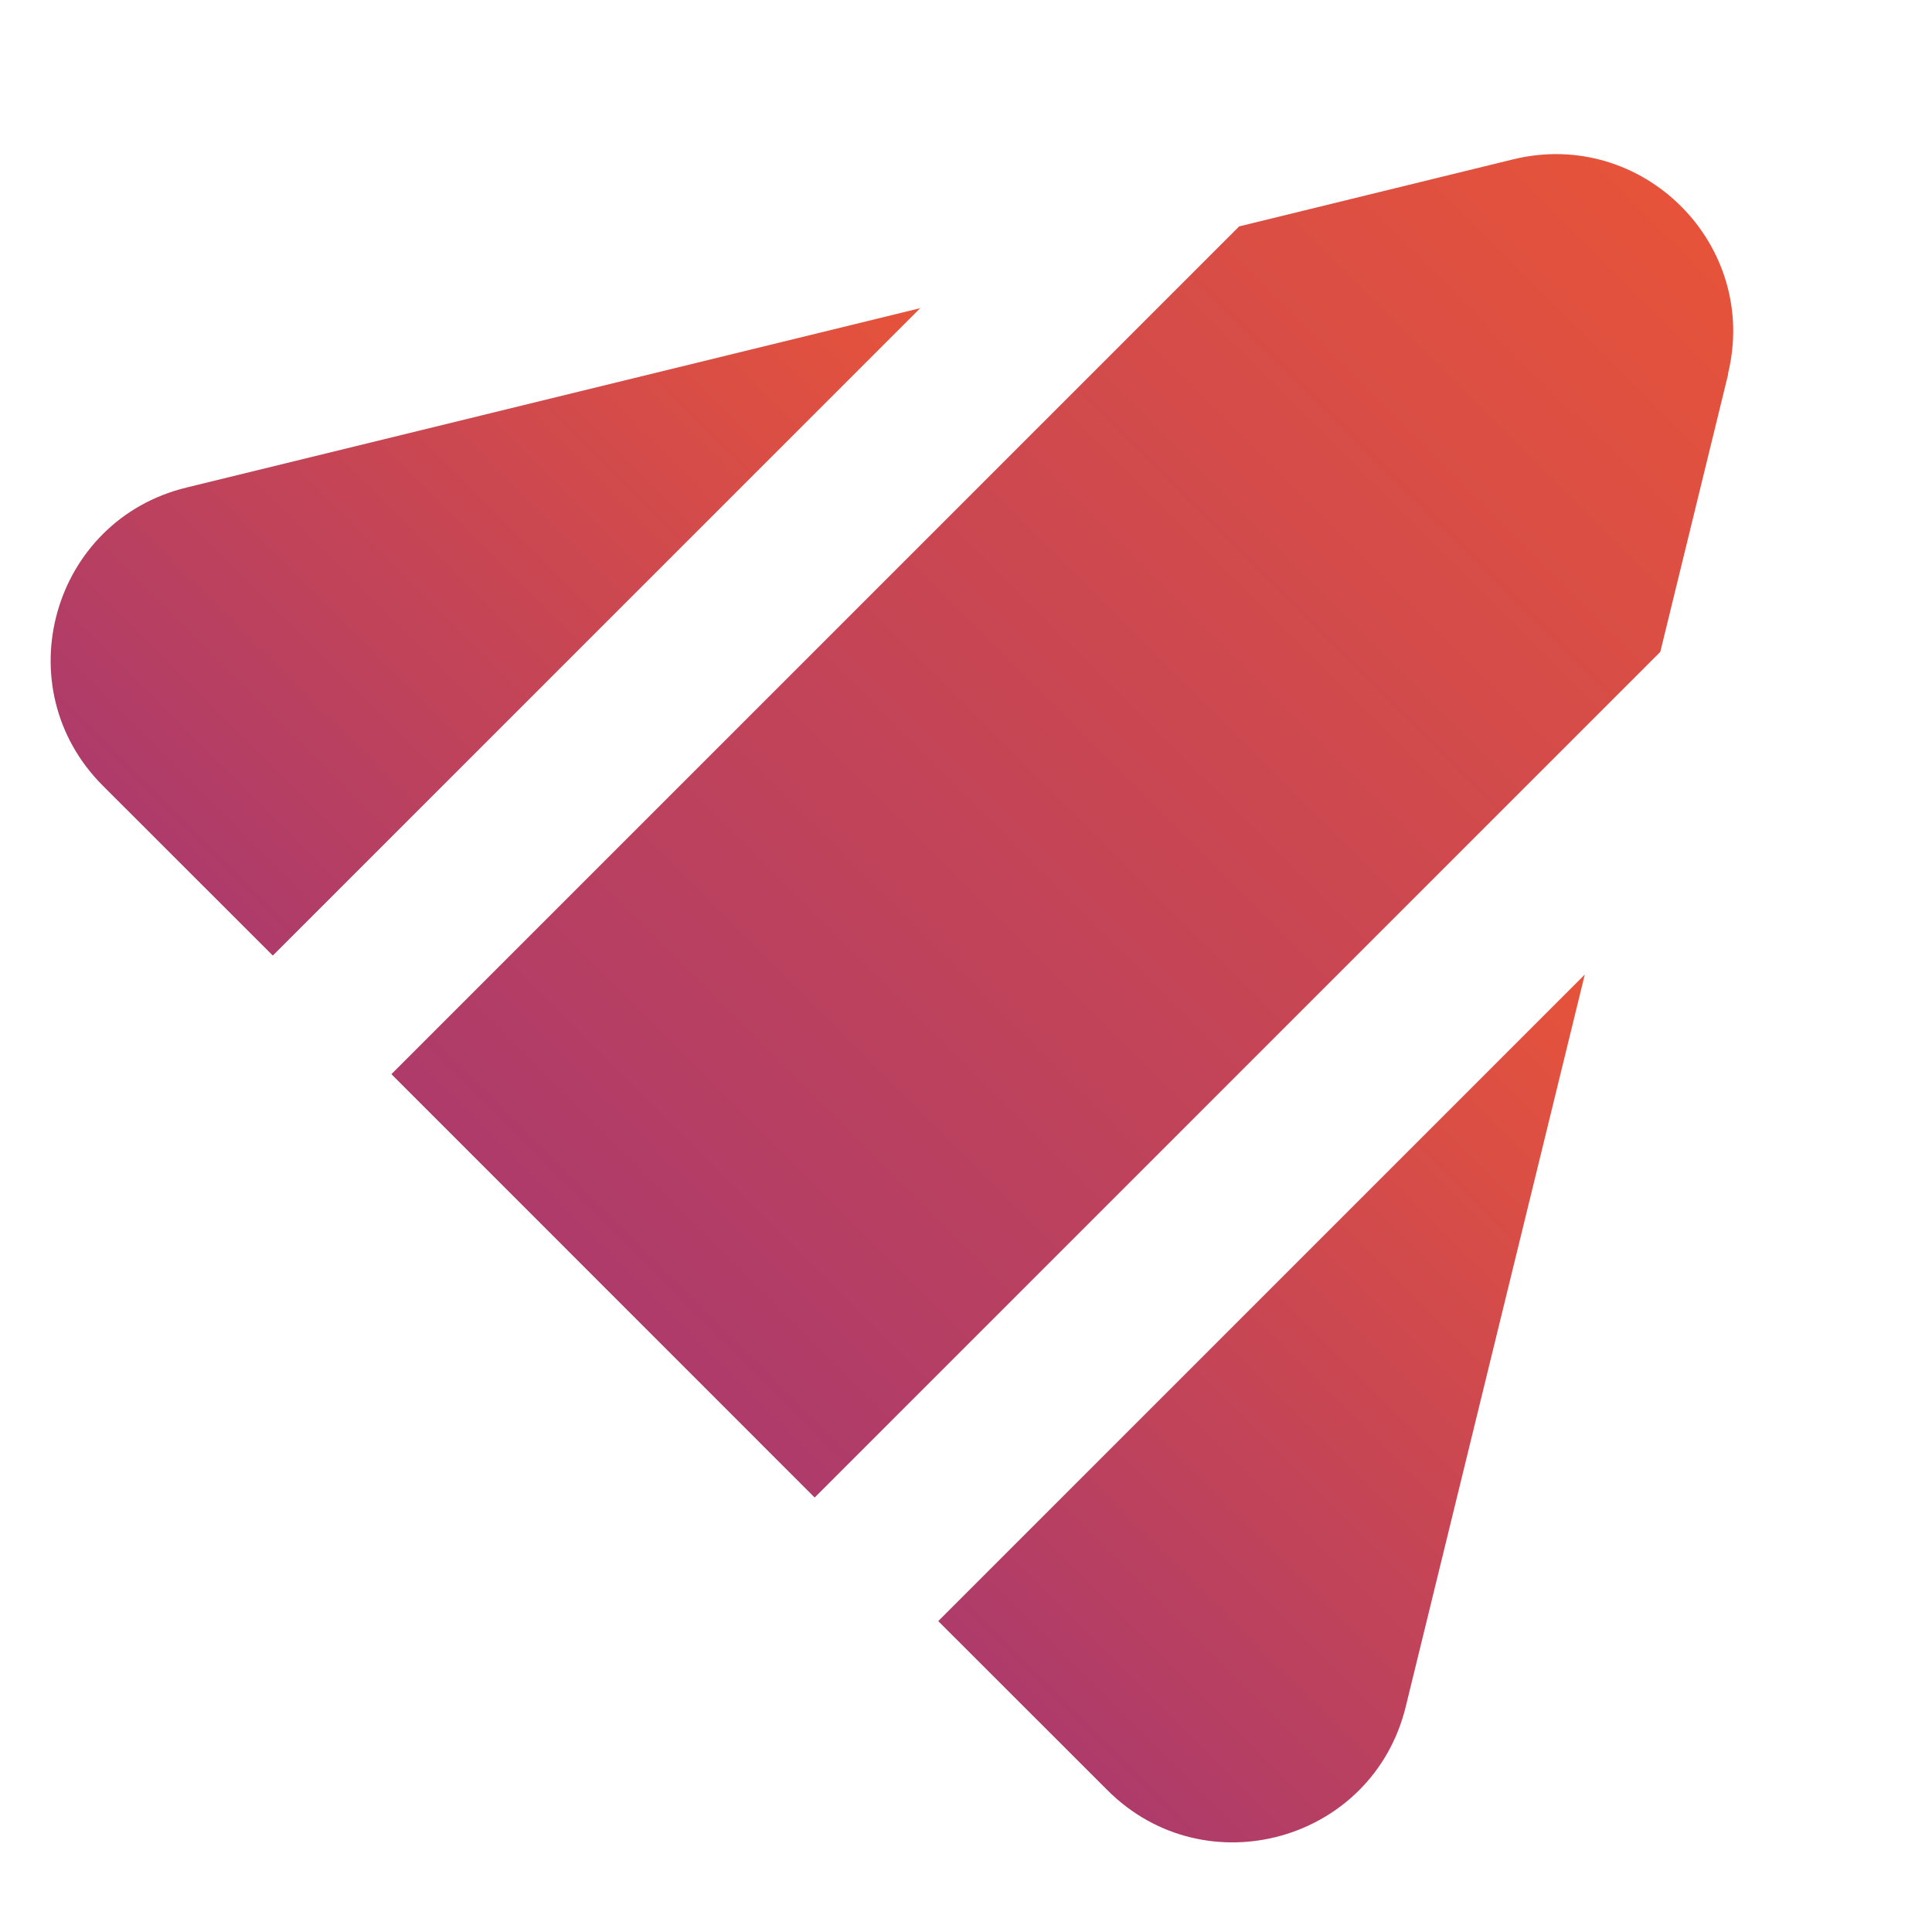
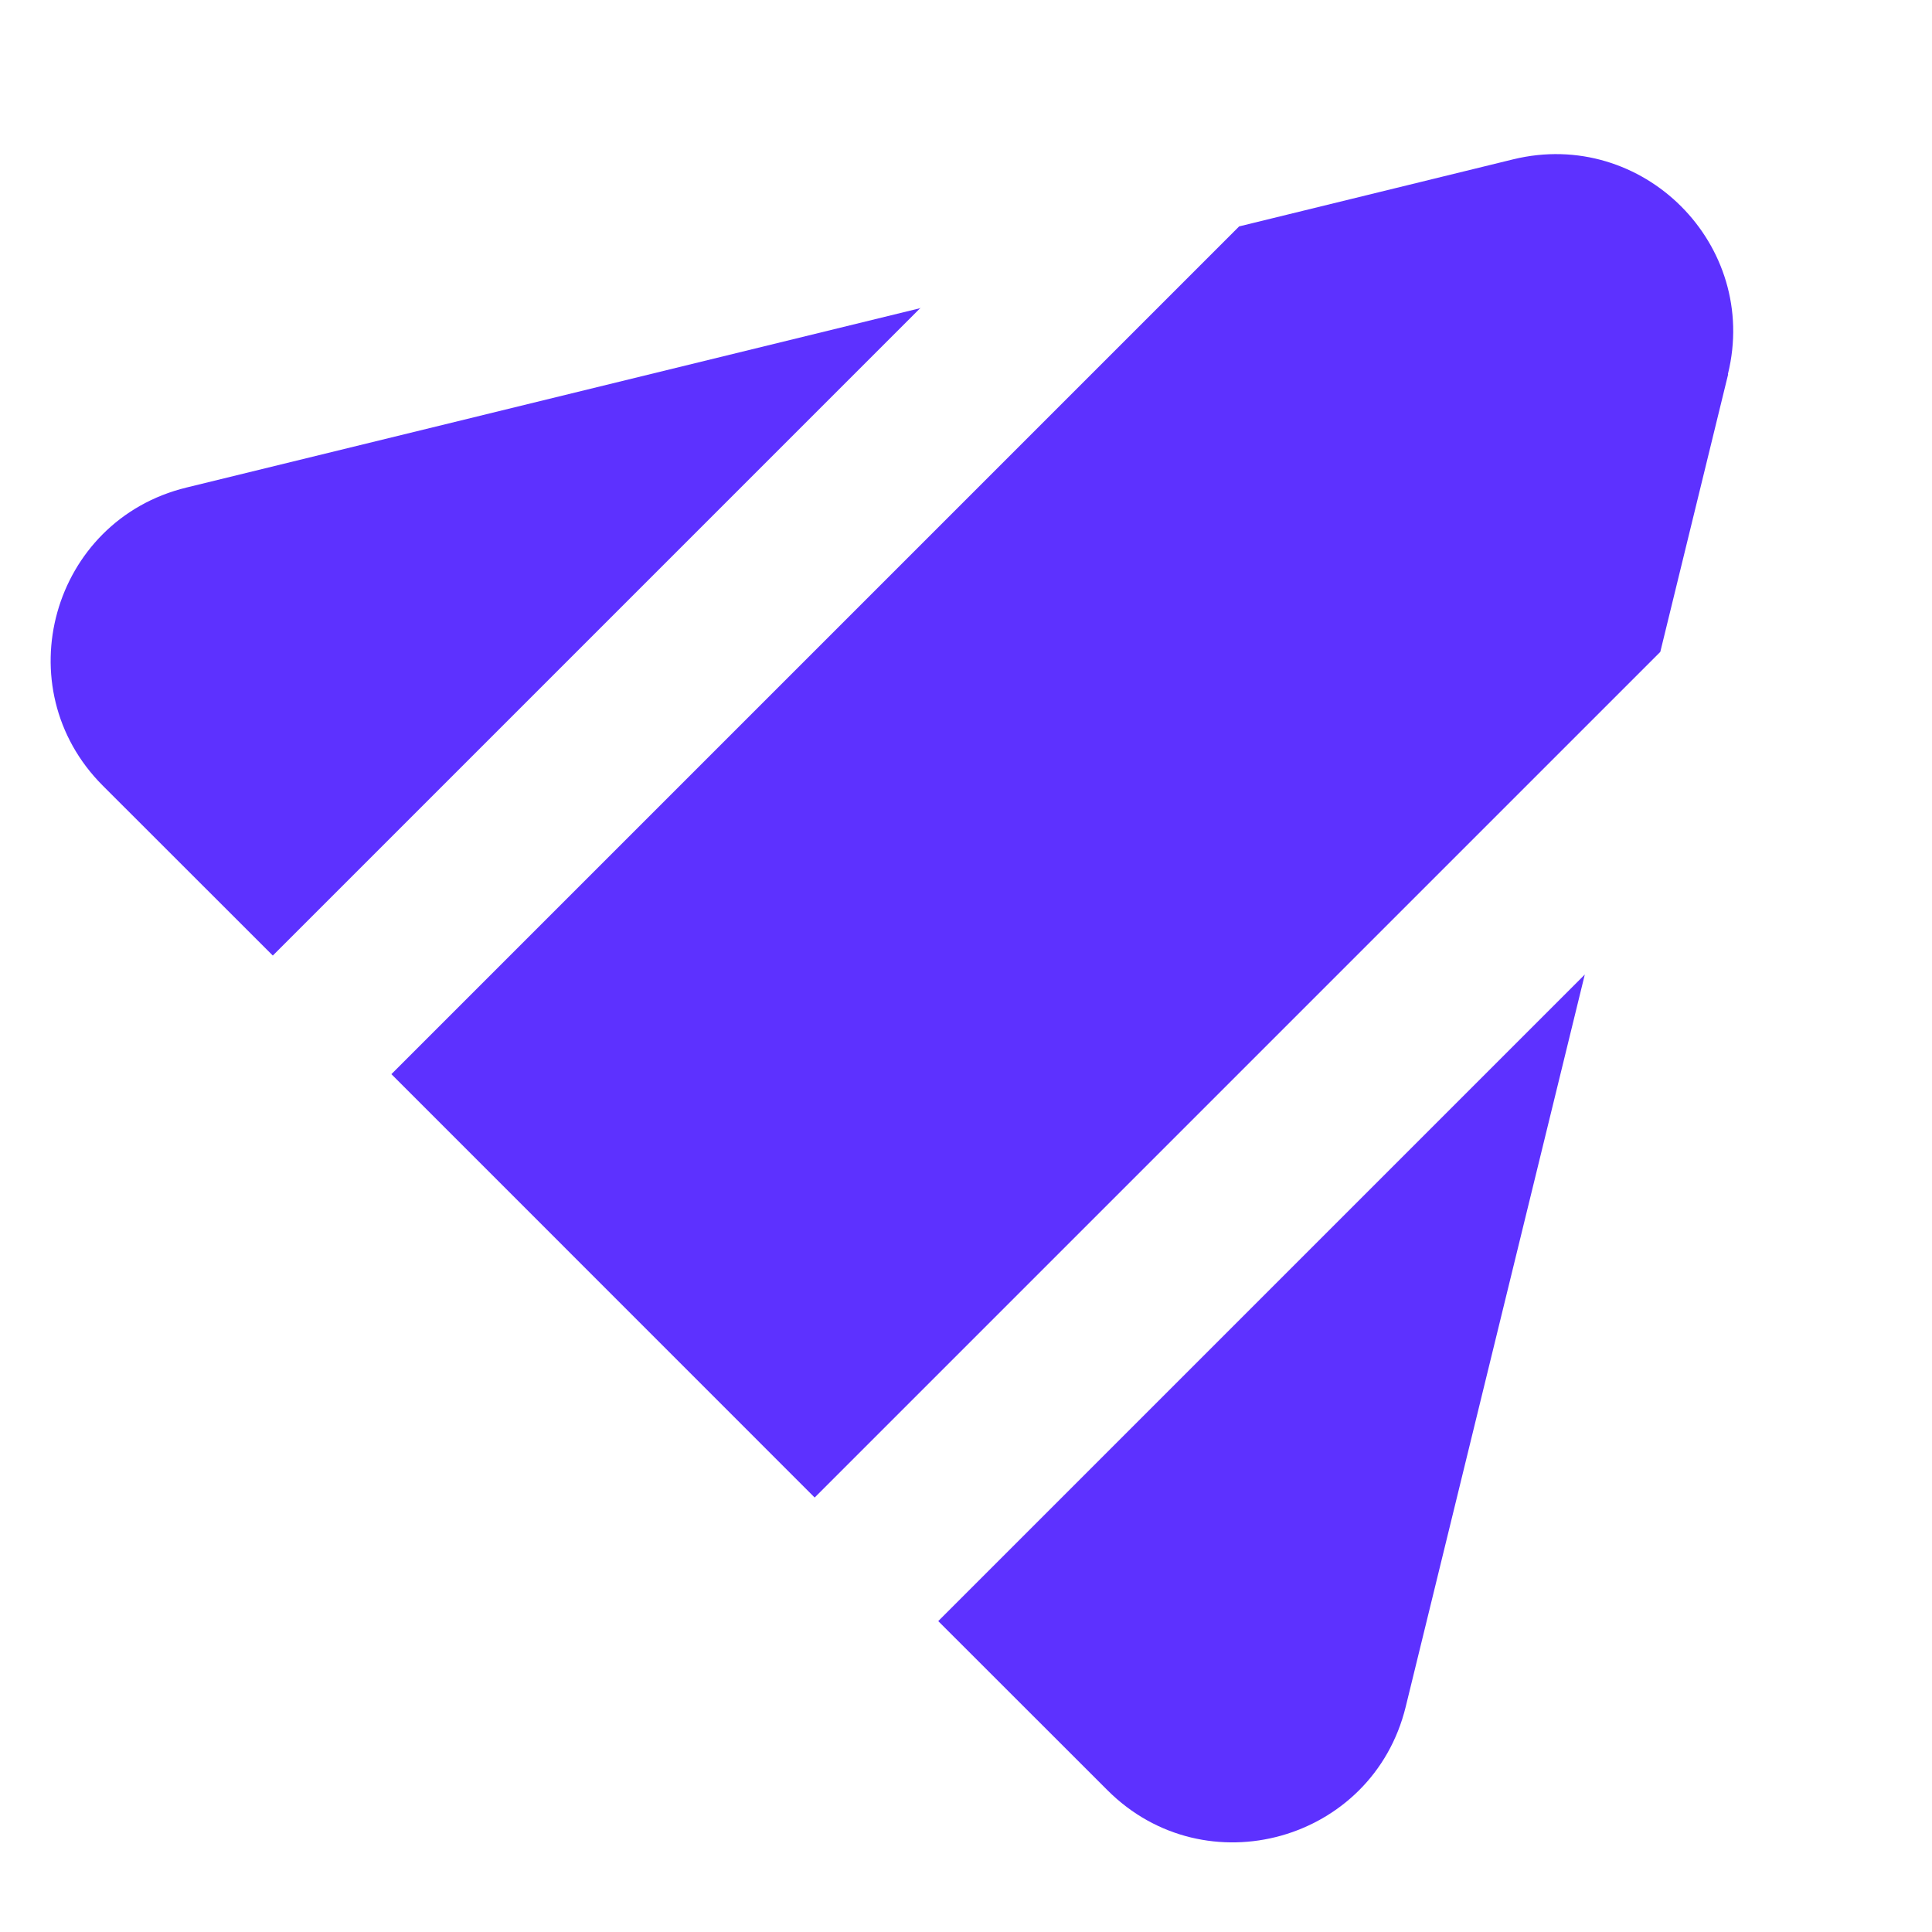
<svg xmlns="http://www.w3.org/2000/svg" width="24" height="24" viewBox="1.6 6.5 17.4 15.1" fill="none">
-   <path d="M9.891 8.122L4.057 13.956L2.526 12.426C1.644 11.544 2.065 10.037 3.279 9.741L9.893 8.124L9.891 8.122Z" fill="url(#paint0_linear_76_96)" />
-   <path d="M17.164 8.721L16.553 11.221L8.937 18.837L5.125 15.024L12.76 7.389L15.228 6.785C16.395 6.5 17.449 7.554 17.162 8.719L17.164 8.721Z" fill="url(#paint1_linear_76_96)" />
-   <path d="M15.873 14.127L14.26 20.722C13.963 21.934 12.456 22.355 11.574 21.473L10.05 19.95L15.873 14.127Z" fill="url(#paint2_linear_76_96)" />
-   <defs>
-     <linearGradient id="paint0_linear_76_96" x1="2.475" y1="12.877" x2="8.56" y2="6.792" gradientUnits="userSpaceOnUse">
-       <stop stop-color="#AB3A6C" />
-       <stop offset="1" stop-color="#E6533A" />
-     </linearGradient>
-     <linearGradient id="paint1_linear_76_96" x1="6.613" y1="17.349" x2="16.747" y2="7.215" gradientUnits="userSpaceOnUse">
-       <stop stop-color="#AB3A6C" />
-       <stop offset="1" stop-color="#E6533A" />
-     </linearGradient>
-     <linearGradient id="paint2_linear_76_96" x1="11.128" y1="21.529" x2="17.202" y2="15.455" gradientUnits="userSpaceOnUse">
-       <stop stop-color="#AB3A6C" />
-       <stop offset="1" stop-color="#E6533A" />
-     </linearGradient>
-   </defs>
+   <path d="M9.891 8.122L4.057 13.956L2.526 12.426C1.644 11.544 2.065 10.037 3.279 9.741L9.893 8.124L9.891 8.122Z" fill="#5D31FF" />
+   <path d="M17.164 8.721L16.553 11.221L8.937 18.837L5.125 15.024L12.76 7.389L15.228 6.785C16.395 6.5 17.449 7.554 17.162 8.719L17.164 8.721Z" fill="#5D31FF" />
+   <path d="M15.873 14.127L14.26 20.722C13.963 21.934 12.456 22.355 11.574 21.473L10.05 19.95L15.873 14.127Z" fill="#5D31FF" />
</svg>
